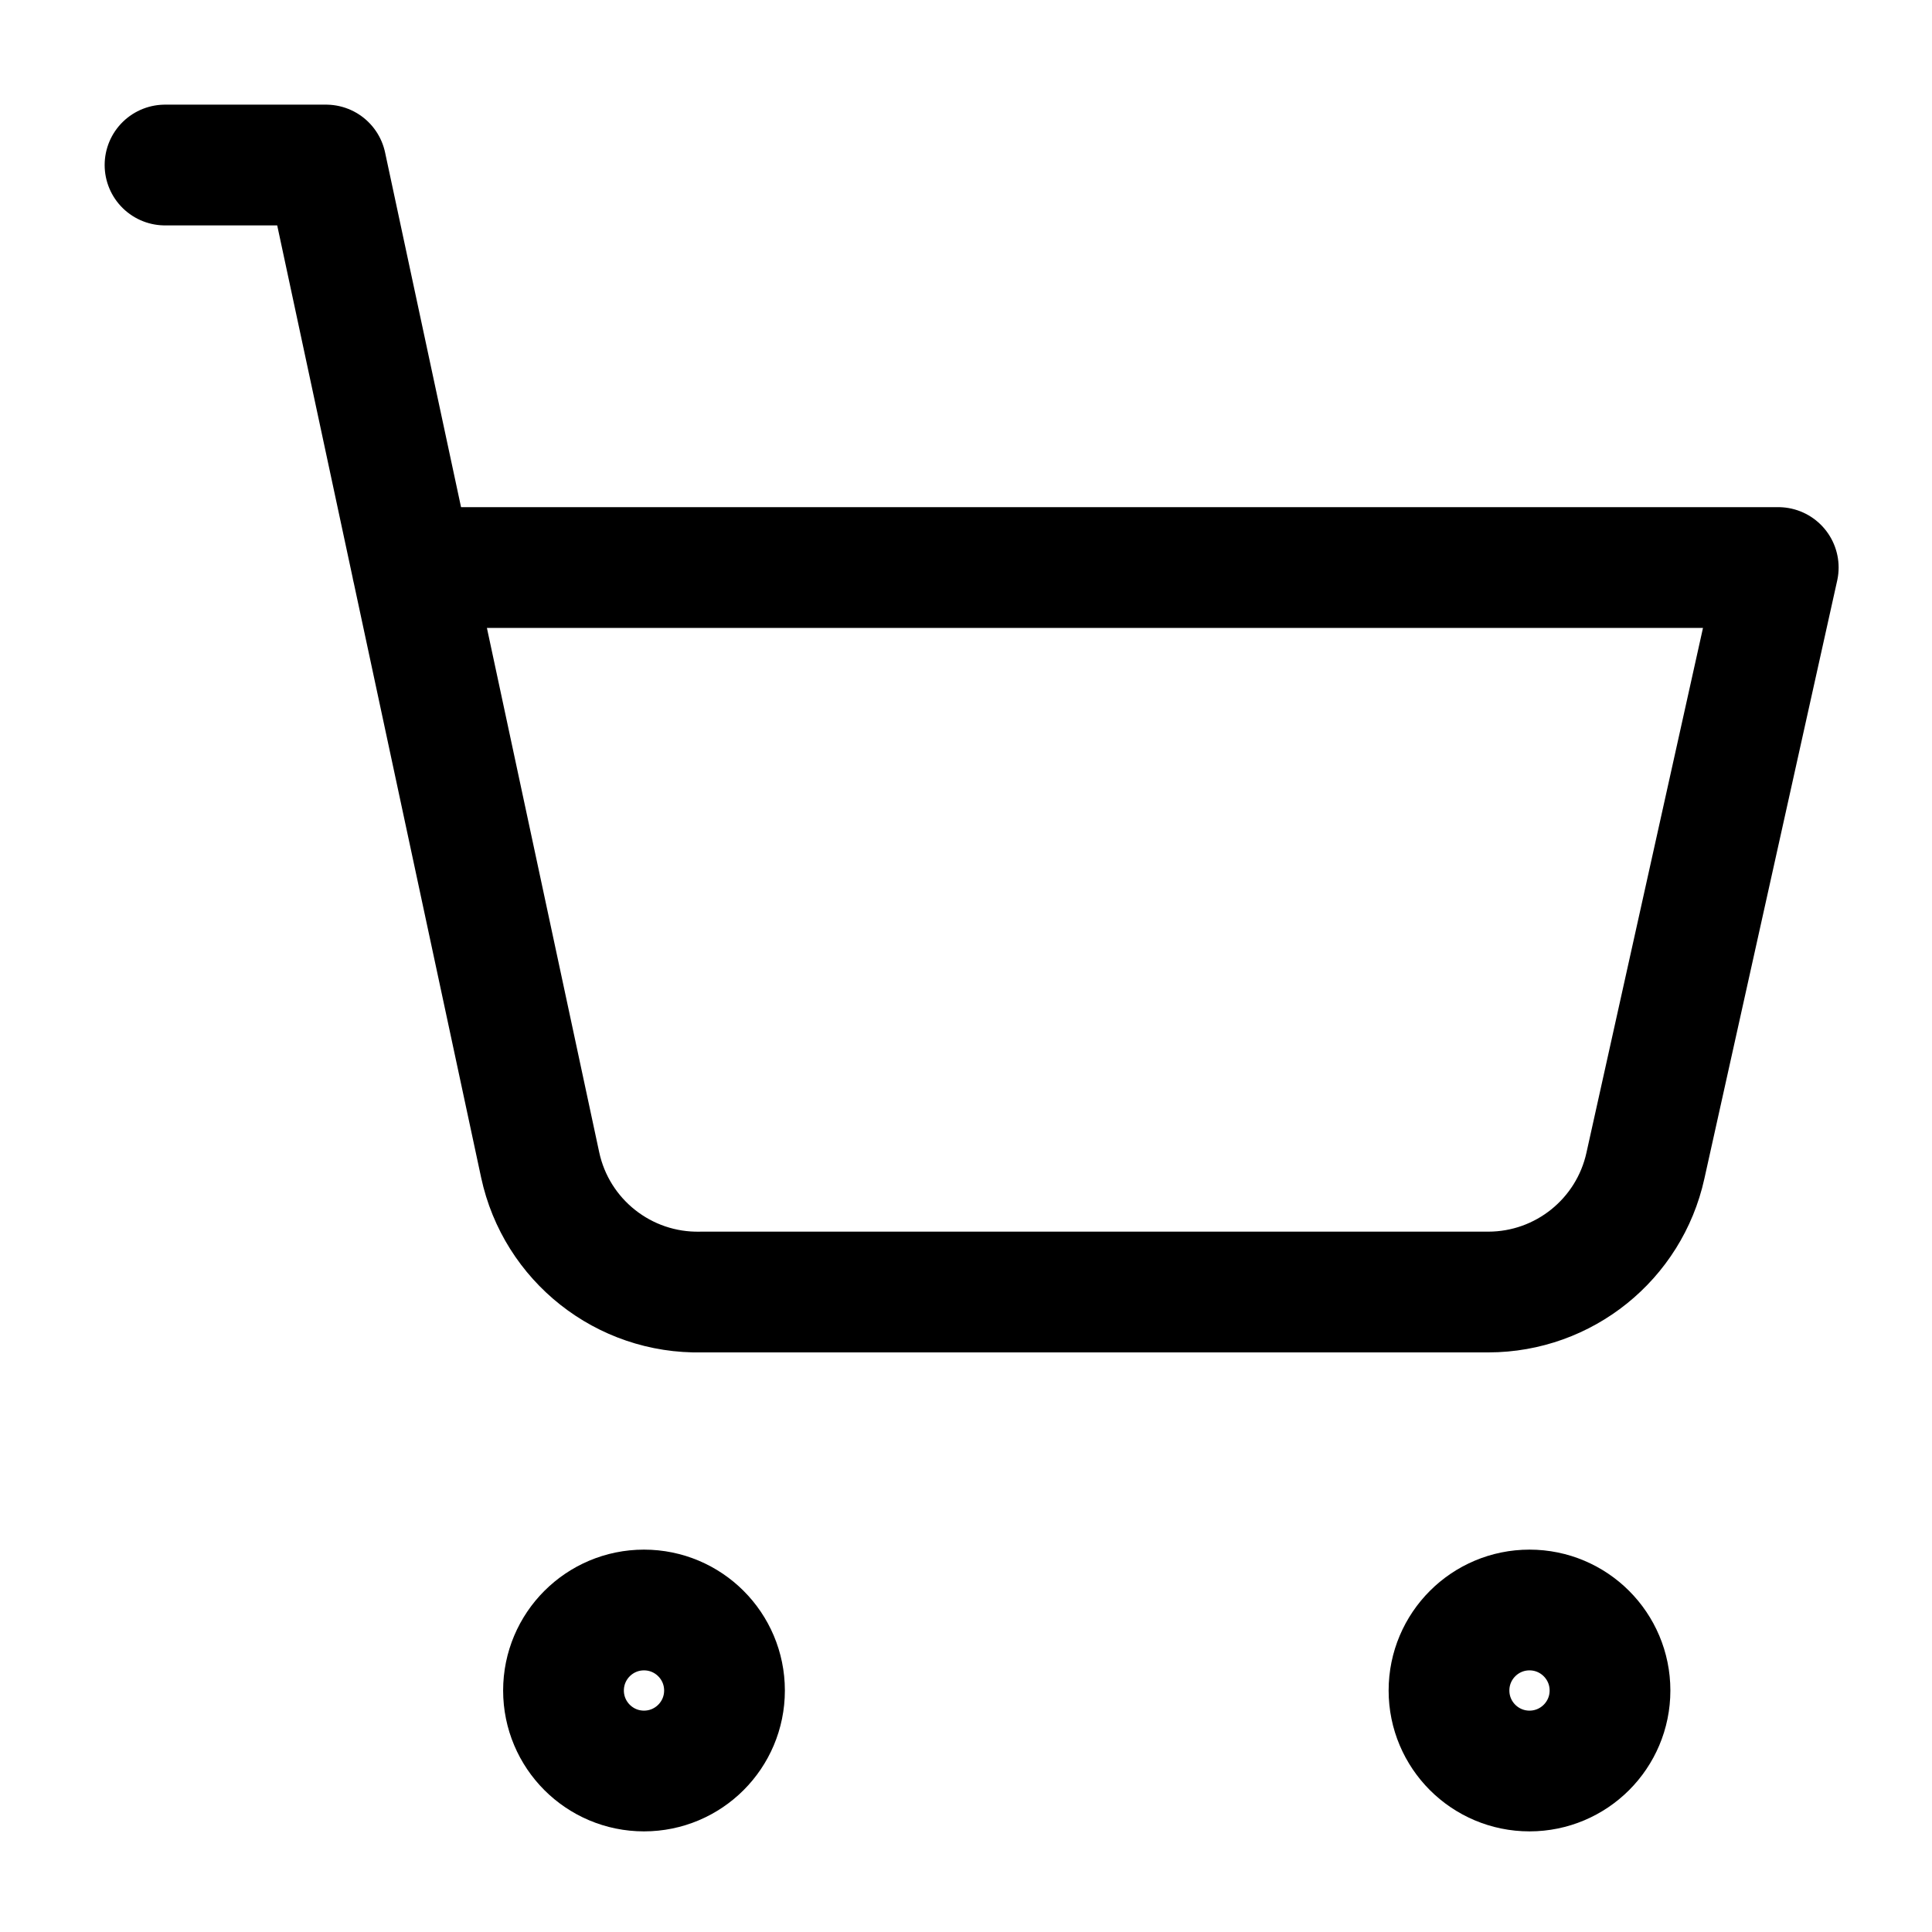
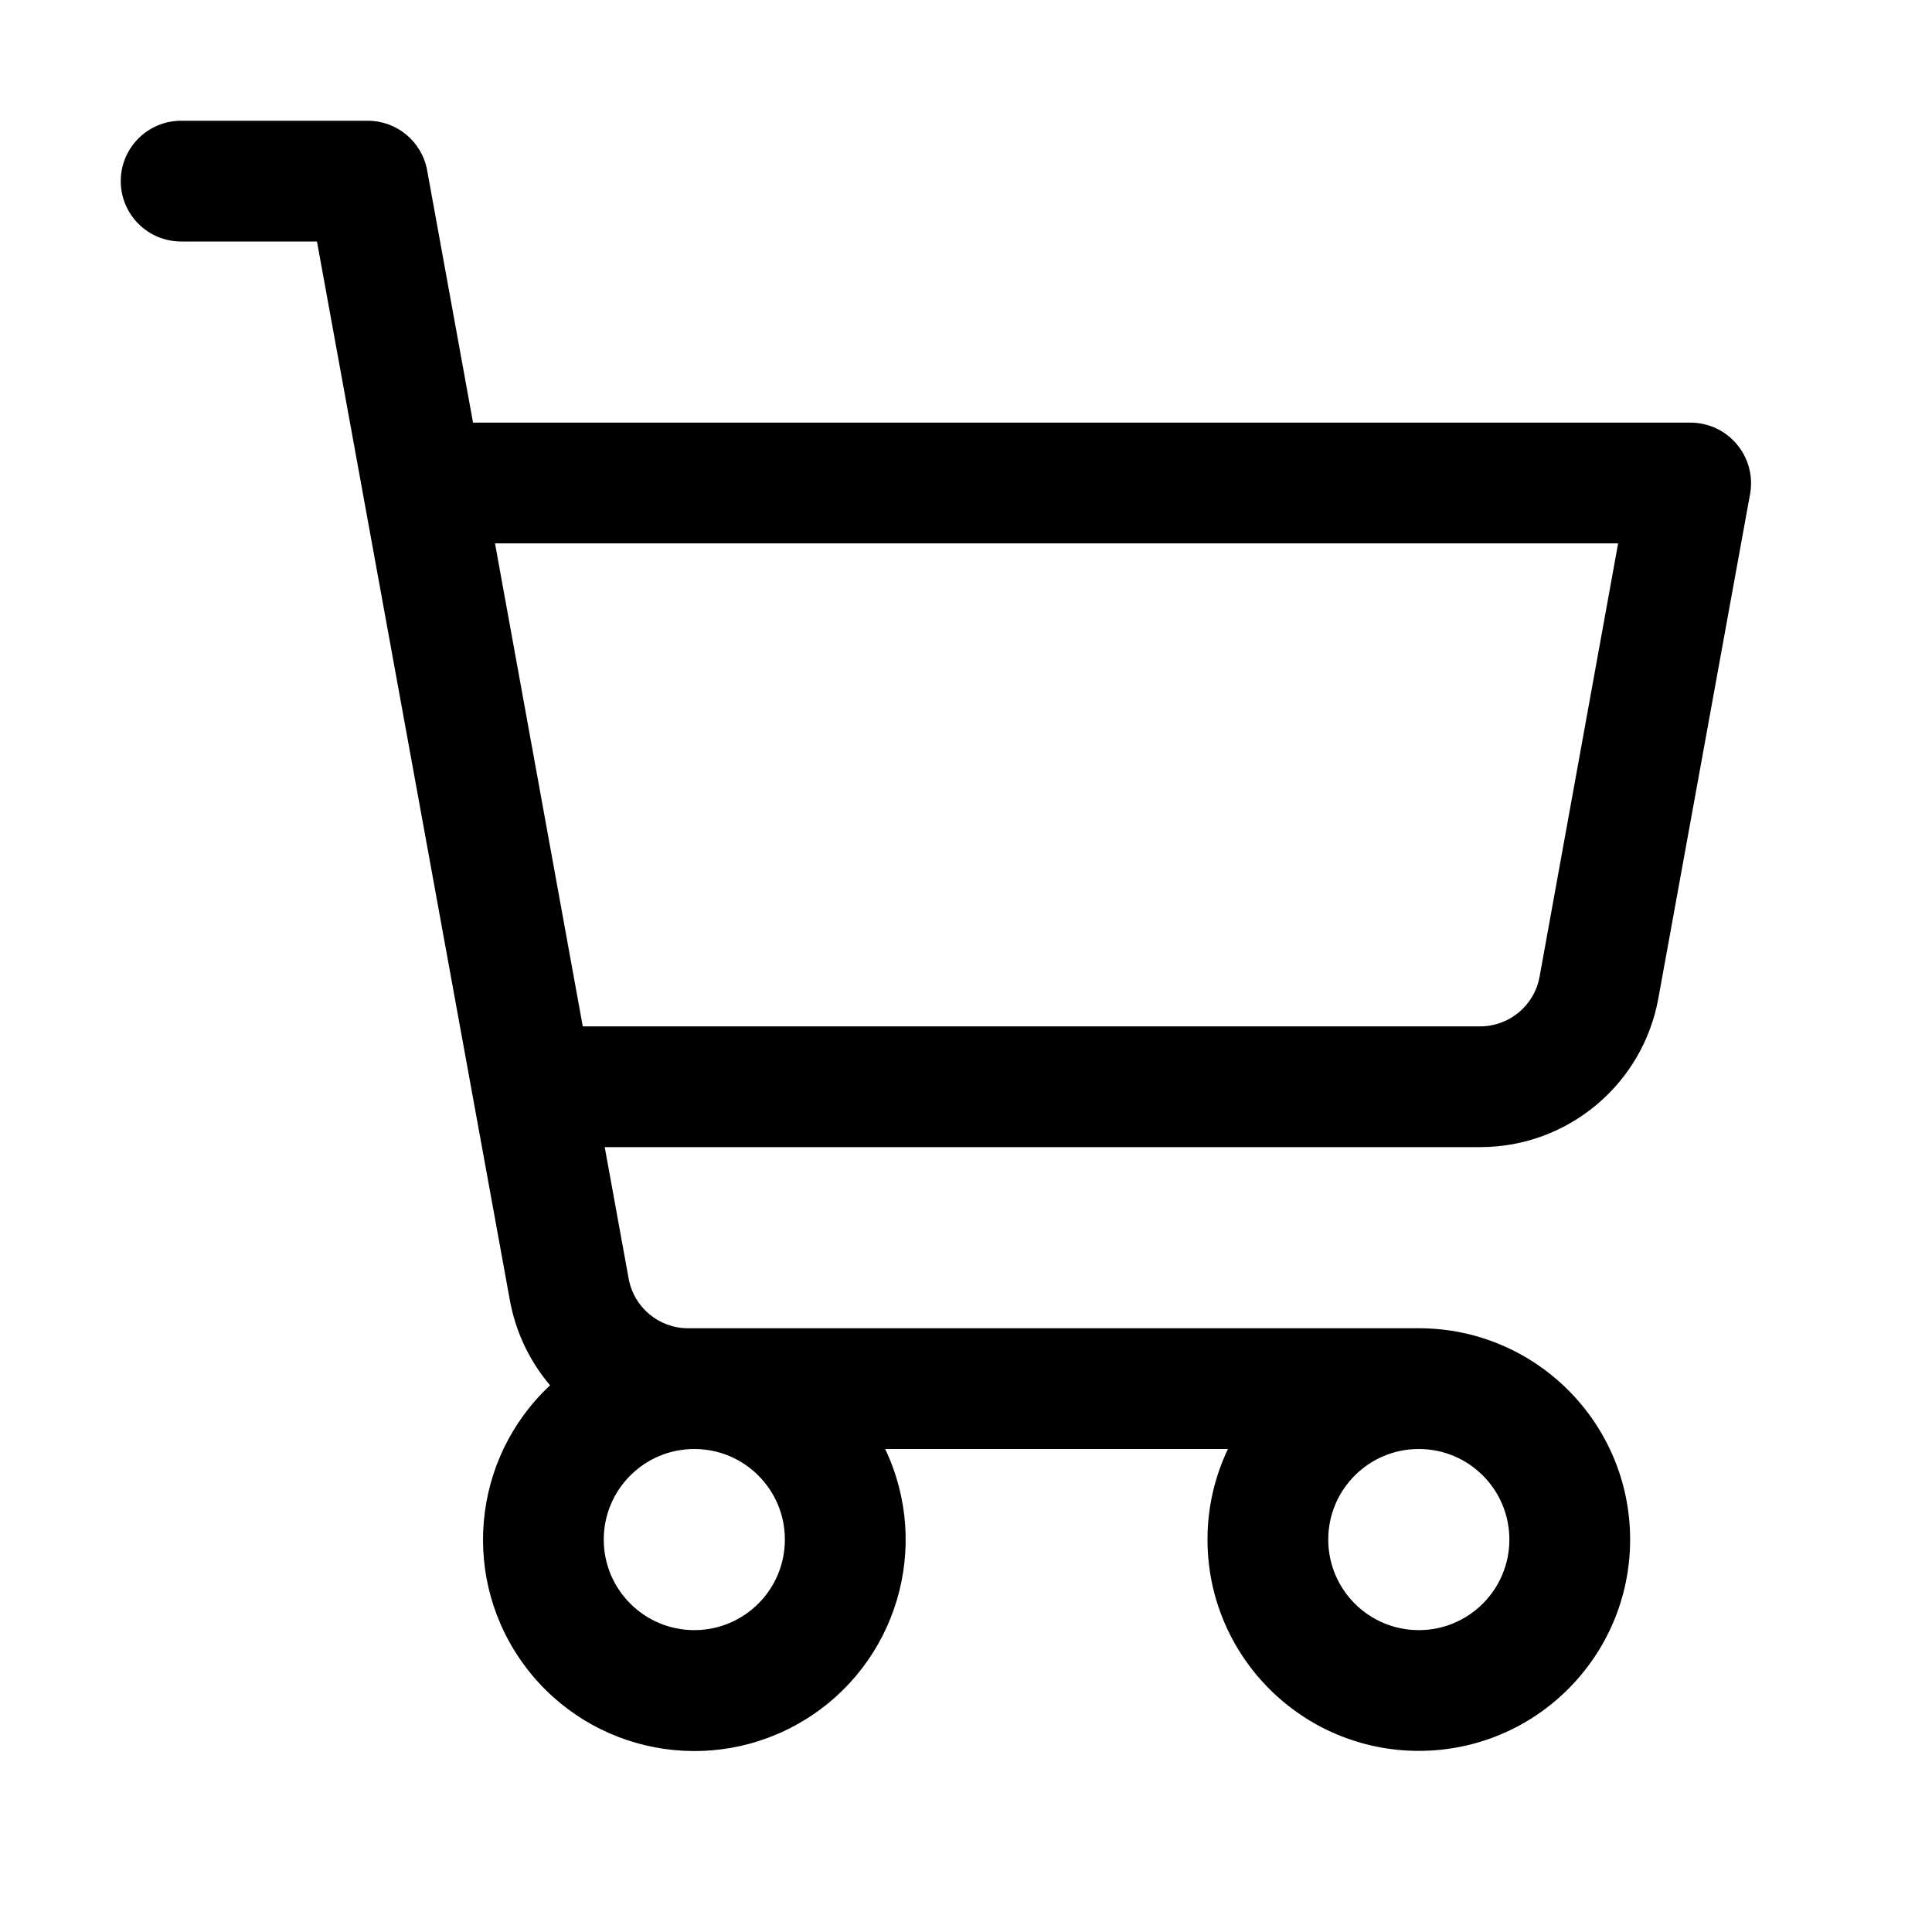
- <svg xmlns="http://www.w3.org/2000/svg" width="32" height="32" viewBox="0 0 24 24" fill="none" stroke="currentColor" stroke-width="1.5" stroke-linecap="round" stroke-linejoin="round" class="lucide lucide-shopping-cart-icon lucide-shopping-cart">
-   <circle cx="8" cy="21" r="1" />
-   <circle cx="19" cy="21" r="1" />
-   <path d="M2.05 2.05h2l2.66 12.42a2 2 0 0 0 2 1.58h9.78a2 2 0 0 0 1.95-1.57l1.65-7.43H5.12" />
+ <svg xmlns="http://www.w3.org/2000/svg" width="32" height="32" fill="#000000" viewBox="0 0 256 256">
+   <path d="M230.14,58.87A8,8,0,0,0,224,56H62.68L56.6,22.57A8,8,0,0,0,48.73,16H24a8,8,0,0,0,0,16h18L67.56,172.29a24,24,0,0,0,5.33,11.27,28,28,0,1,0,44.4,8.44h45.42A27.75,27.75,0,0,0,160,204a28,28,0,1,0,28-28H91.17a8,8,0,0,1-7.87-6.57L80.13,152h116a24,24,0,0,0,23.61-19.71l12.16-66.86A8,8,0,0,0,230.14,58.87ZM104,204a12,12,0,1,1-12-12A12,12,0,0,1,104,204Zm96,0a12,12,0,1,1-12-12A12,12,0,0,1,200,204Zm4-74.57A8,8,0,0,1,196.1,136H77.22L65.59,72H214.41Z" />
</svg>
